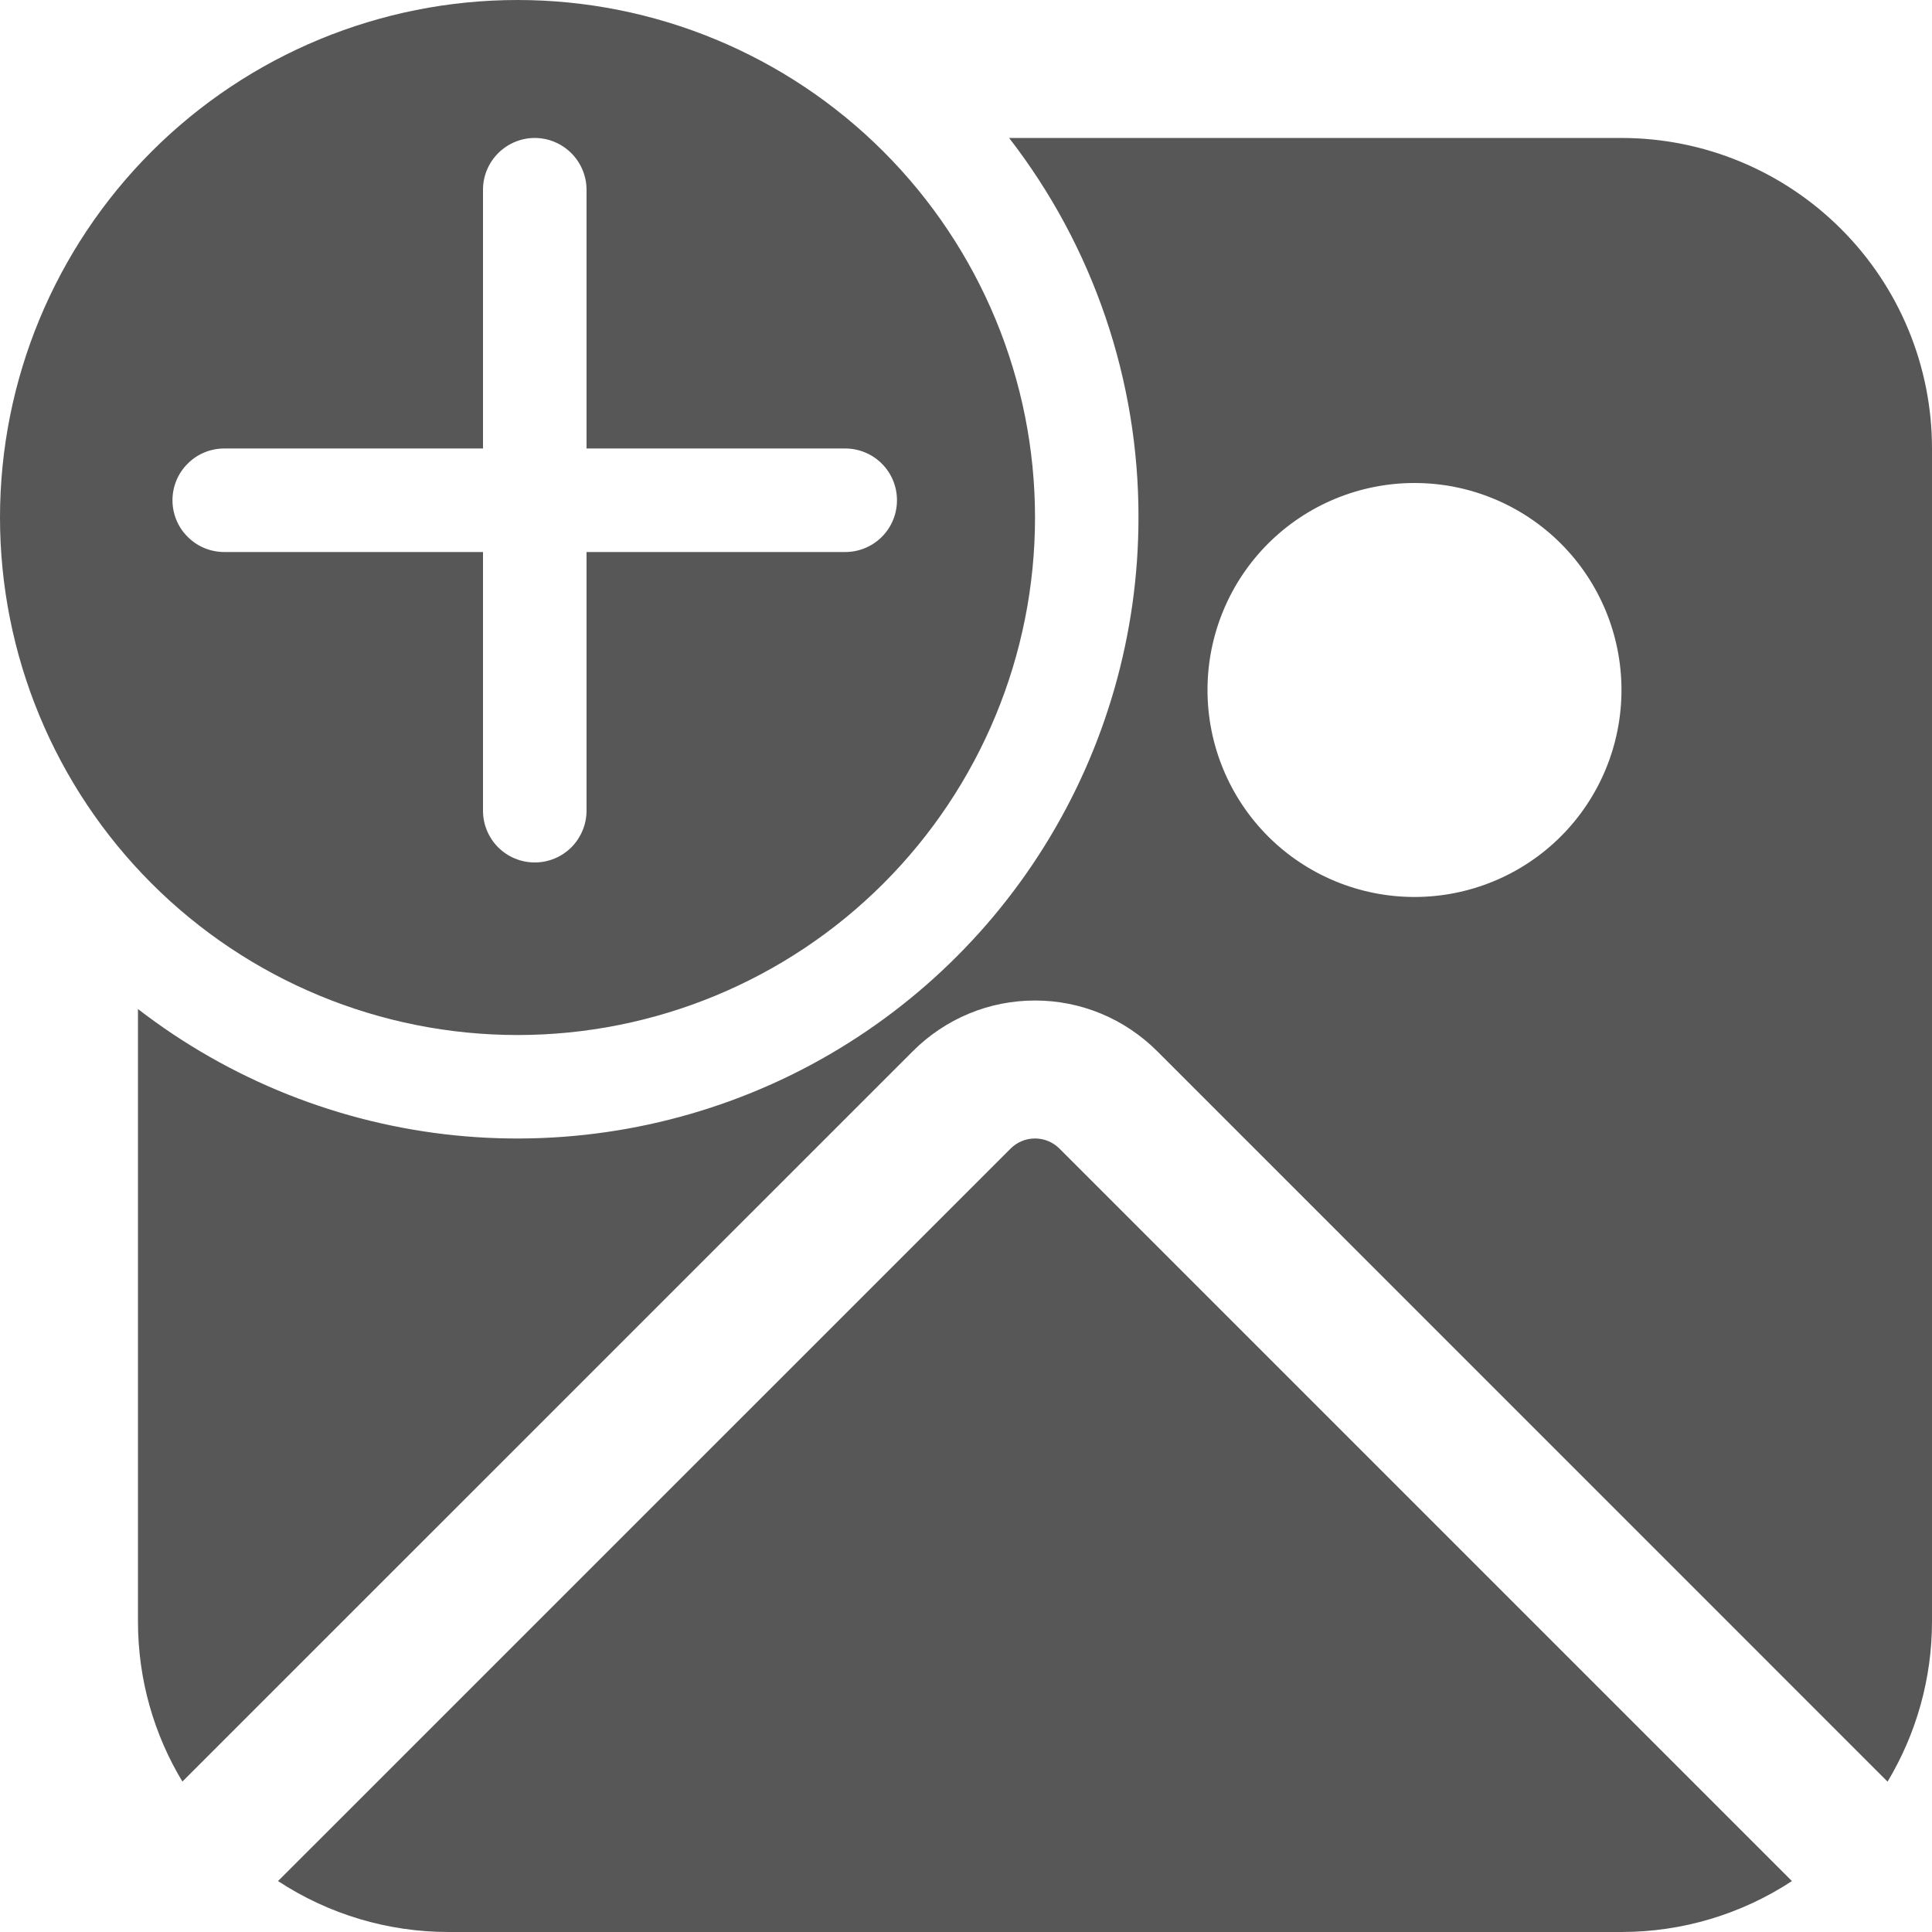
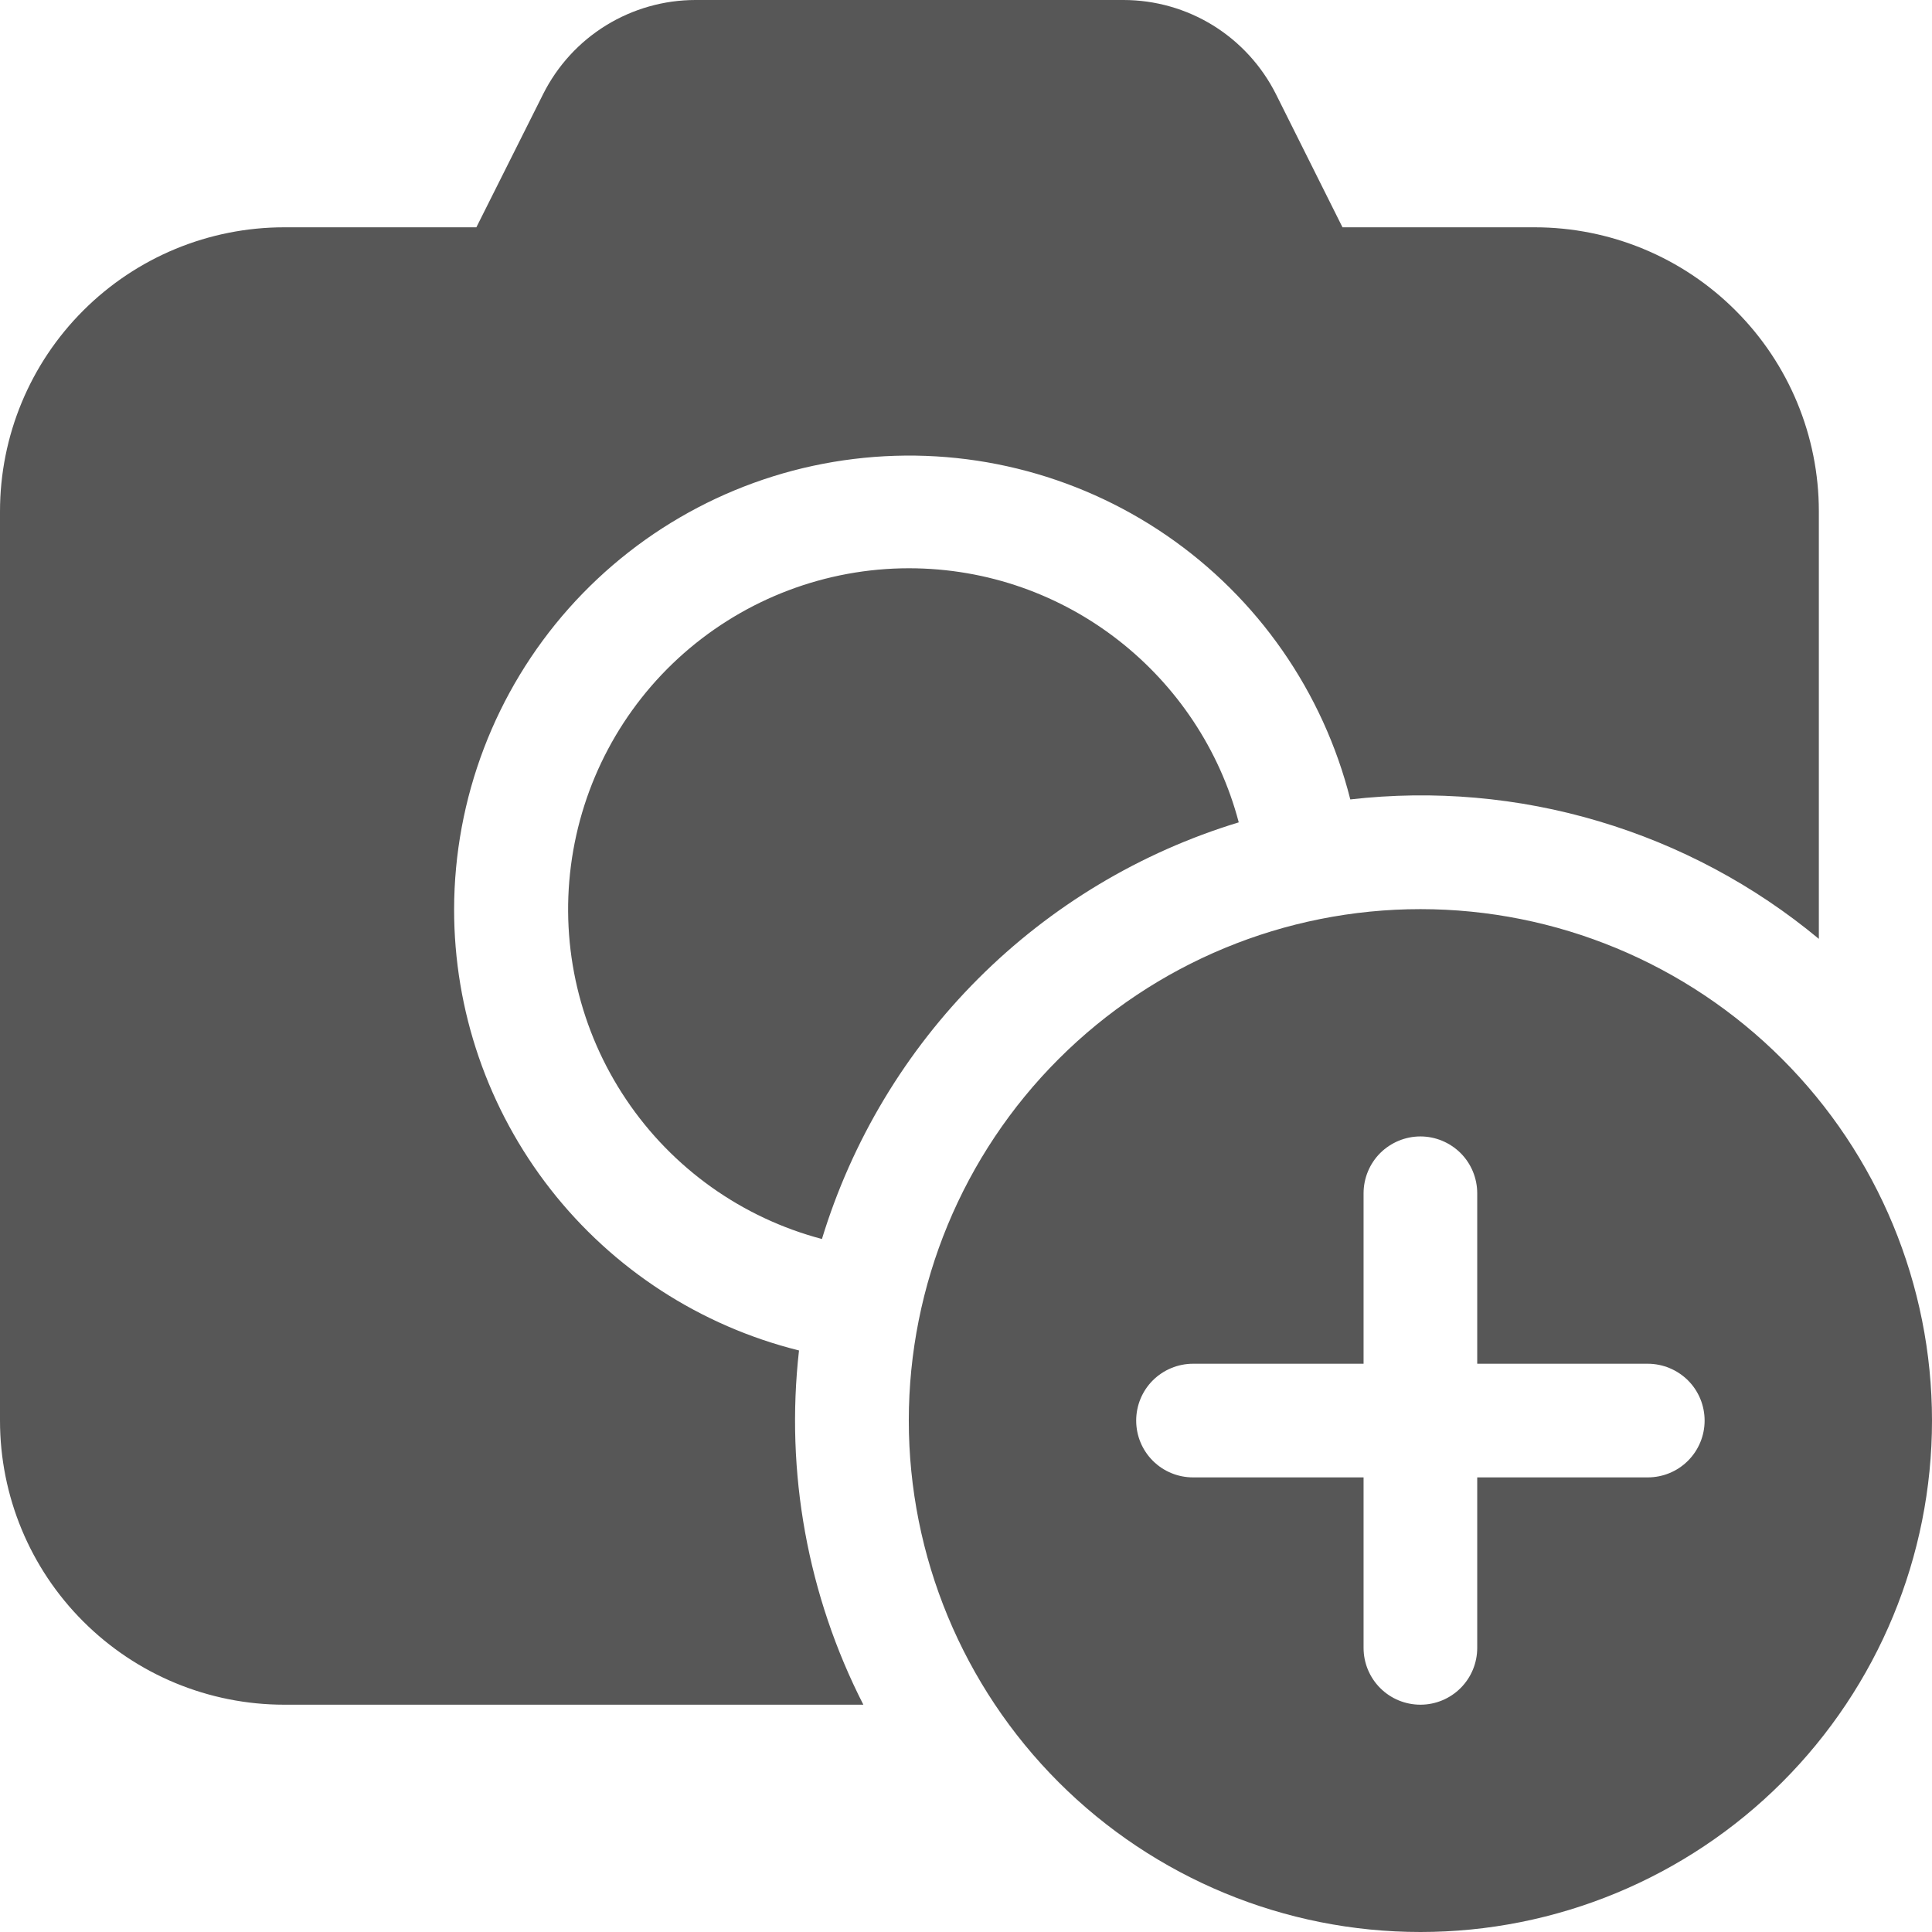
- <svg xmlns="http://www.w3.org/2000/svg" width="22" height="22" viewBox="0 0 22 22" fill="none">
-   <path d="M5.893 11.786C4.33 11.786 2.831 11.165 1.726 10.06C0.621 8.955 0 7.456 0 5.893C0 4.33 0.621 2.831 1.726 1.726C2.831 0.621 4.33 0 5.893 0C7.456 0 8.955 0.621 10.06 1.726C11.165 2.831 11.786 4.33 11.786 5.893C11.786 7.456 11.165 8.955 10.06 10.06C8.955 11.165 7.456 11.786 5.893 11.786ZM6.679 2.161C6.679 2.004 6.616 1.855 6.506 1.744C6.395 1.634 6.246 1.571 6.089 1.571C5.933 1.571 5.783 1.634 5.673 1.744C5.562 1.855 5.5 2.004 5.5 2.161V5.107H2.554C2.397 5.107 2.247 5.169 2.137 5.28C2.026 5.39 1.964 5.54 1.964 5.696C1.964 5.853 2.026 6.003 2.137 6.113C2.247 6.224 2.397 6.286 2.554 6.286H5.5V9.232C5.5 9.388 5.562 9.538 5.673 9.649C5.783 9.759 5.933 9.821 6.089 9.821C6.246 9.821 6.395 9.759 6.506 9.649C6.616 9.538 6.679 9.388 6.679 9.232V6.286H9.625C9.781 6.286 9.931 6.224 10.042 6.113C10.152 6.003 10.214 5.853 10.214 5.696C10.214 5.54 10.152 5.39 10.042 5.28C9.931 5.169 9.781 5.107 9.625 5.107H6.679V2.161ZM12.964 5.893C12.964 7.215 12.594 8.51 11.895 9.632C11.197 10.753 10.197 11.657 9.011 12.24C7.825 12.822 6.499 13.061 5.184 12.929C3.869 12.796 2.618 12.298 1.571 11.49V18.464C1.571 19.131 1.756 19.755 2.077 20.287L10.397 11.968C10.579 11.786 10.796 11.641 11.034 11.542C11.272 11.443 11.528 11.393 11.786 11.393C12.044 11.393 12.299 11.443 12.537 11.542C12.776 11.641 12.992 11.786 13.175 11.968L21.494 20.288C21.825 19.737 22 19.107 22 18.464V5.107C22 4.169 21.628 3.27 20.964 2.607C20.301 1.944 19.402 1.571 18.464 1.571H11.491C12.449 2.808 12.967 4.329 12.964 5.893ZM18.464 7.857C18.464 8.482 18.216 9.082 17.774 9.524C17.332 9.966 16.732 10.214 16.107 10.214C15.482 10.214 14.882 9.966 14.44 9.524C13.998 9.082 13.75 8.482 13.75 7.857C13.75 7.232 13.998 6.632 14.44 6.19C14.882 5.748 15.482 5.5 16.107 5.5C16.732 5.5 17.332 5.748 17.774 6.19C18.216 6.632 18.464 7.232 18.464 7.857ZM20.405 21.42L12.064 13.079C11.99 13.005 11.89 12.964 11.786 12.964C11.682 12.964 11.582 13.005 11.508 13.079L3.166 21.42C3.743 21.799 4.418 22 5.107 22H18.464C19.154 22 19.828 21.799 20.405 21.42Z" fill="#575757" />
+ <svg xmlns="http://www.w3.org/2000/svg" width="23" height="23" viewBox="0 0 23 23" fill="none">
+   <path d="M6.467 1.118C6.636 0.782 6.895 0.499 7.215 0.302C7.535 0.105 7.904 1.15997e-05 8.28 0H13.374C13.752 1.2738e-05 14.121 0.105 14.442 0.303C14.763 0.502 15.022 0.786 15.191 1.123L15.982 2.706H18.27C19.167 2.706 20.028 3.062 20.662 3.697C21.297 4.331 21.653 5.191 21.653 6.088V11.177C20.884 10.538 19.992 10.062 19.034 9.777C18.075 9.491 17.068 9.403 16.075 9.517C15.752 8.237 14.974 7.119 13.886 6.373C12.797 5.626 11.473 5.303 10.163 5.464C8.853 5.624 7.647 6.257 6.77 7.244C5.894 8.231 5.409 9.504 5.406 10.823C5.405 12.032 5.809 13.205 6.553 14.157C7.298 15.11 8.339 15.785 9.512 16.077C9.348 17.527 9.614 18.994 10.278 20.294H3.384C2.486 20.294 1.626 19.938 0.991 19.303C0.356 18.669 0 17.809 0 16.912V6.088C0 5.191 0.356 4.331 0.991 3.697C1.626 3.062 2.486 2.706 3.384 2.706H5.671L6.467 1.118ZM10.819 6.765C12.704 6.765 14.289 8.05 14.747 9.79C13.576 10.146 12.511 10.785 11.646 11.65C10.781 12.515 10.142 13.579 9.785 14.75C8.832 14.498 8.003 13.907 7.454 13.089C6.904 12.271 6.67 11.281 6.797 10.304C6.924 9.326 7.401 8.428 8.141 7.777C8.882 7.126 9.833 6.766 10.819 6.765ZM23 16.912C23 18.526 22.358 20.075 21.216 21.217C20.074 22.359 18.525 23 16.91 23C15.294 23 13.745 22.359 12.603 21.217C11.461 20.075 10.819 18.526 10.819 16.912C10.819 15.297 11.461 13.748 12.603 12.607C13.745 11.465 15.294 10.823 16.91 10.823C18.525 10.823 20.074 11.465 21.216 12.607C22.358 13.748 23 15.297 23 16.912ZM17.586 14.206C17.586 14.027 17.515 13.854 17.388 13.727C17.261 13.601 17.089 13.529 16.91 13.529C16.73 13.529 16.558 13.601 16.431 13.727C16.304 13.854 16.233 14.027 16.233 14.206V16.235H14.203C14.023 16.235 13.851 16.307 13.724 16.433C13.597 16.56 13.526 16.732 13.526 16.912C13.526 17.091 13.597 17.263 13.724 17.39C13.851 17.517 14.023 17.588 14.203 17.588H16.233V19.618C16.233 19.797 16.304 19.969 16.431 20.096C16.558 20.223 16.73 20.294 16.91 20.294C17.089 20.294 17.261 20.223 17.388 20.096C17.515 19.969 17.586 19.797 17.586 19.618V17.588H19.616C19.796 17.588 19.968 17.517 20.095 17.39C20.222 17.263 20.293 17.091 20.293 16.912C20.293 16.732 20.222 16.56 20.095 16.433C19.968 16.307 19.796 16.235 19.616 16.235H17.586V14.206Z" fill="#575757" />
</svg>
